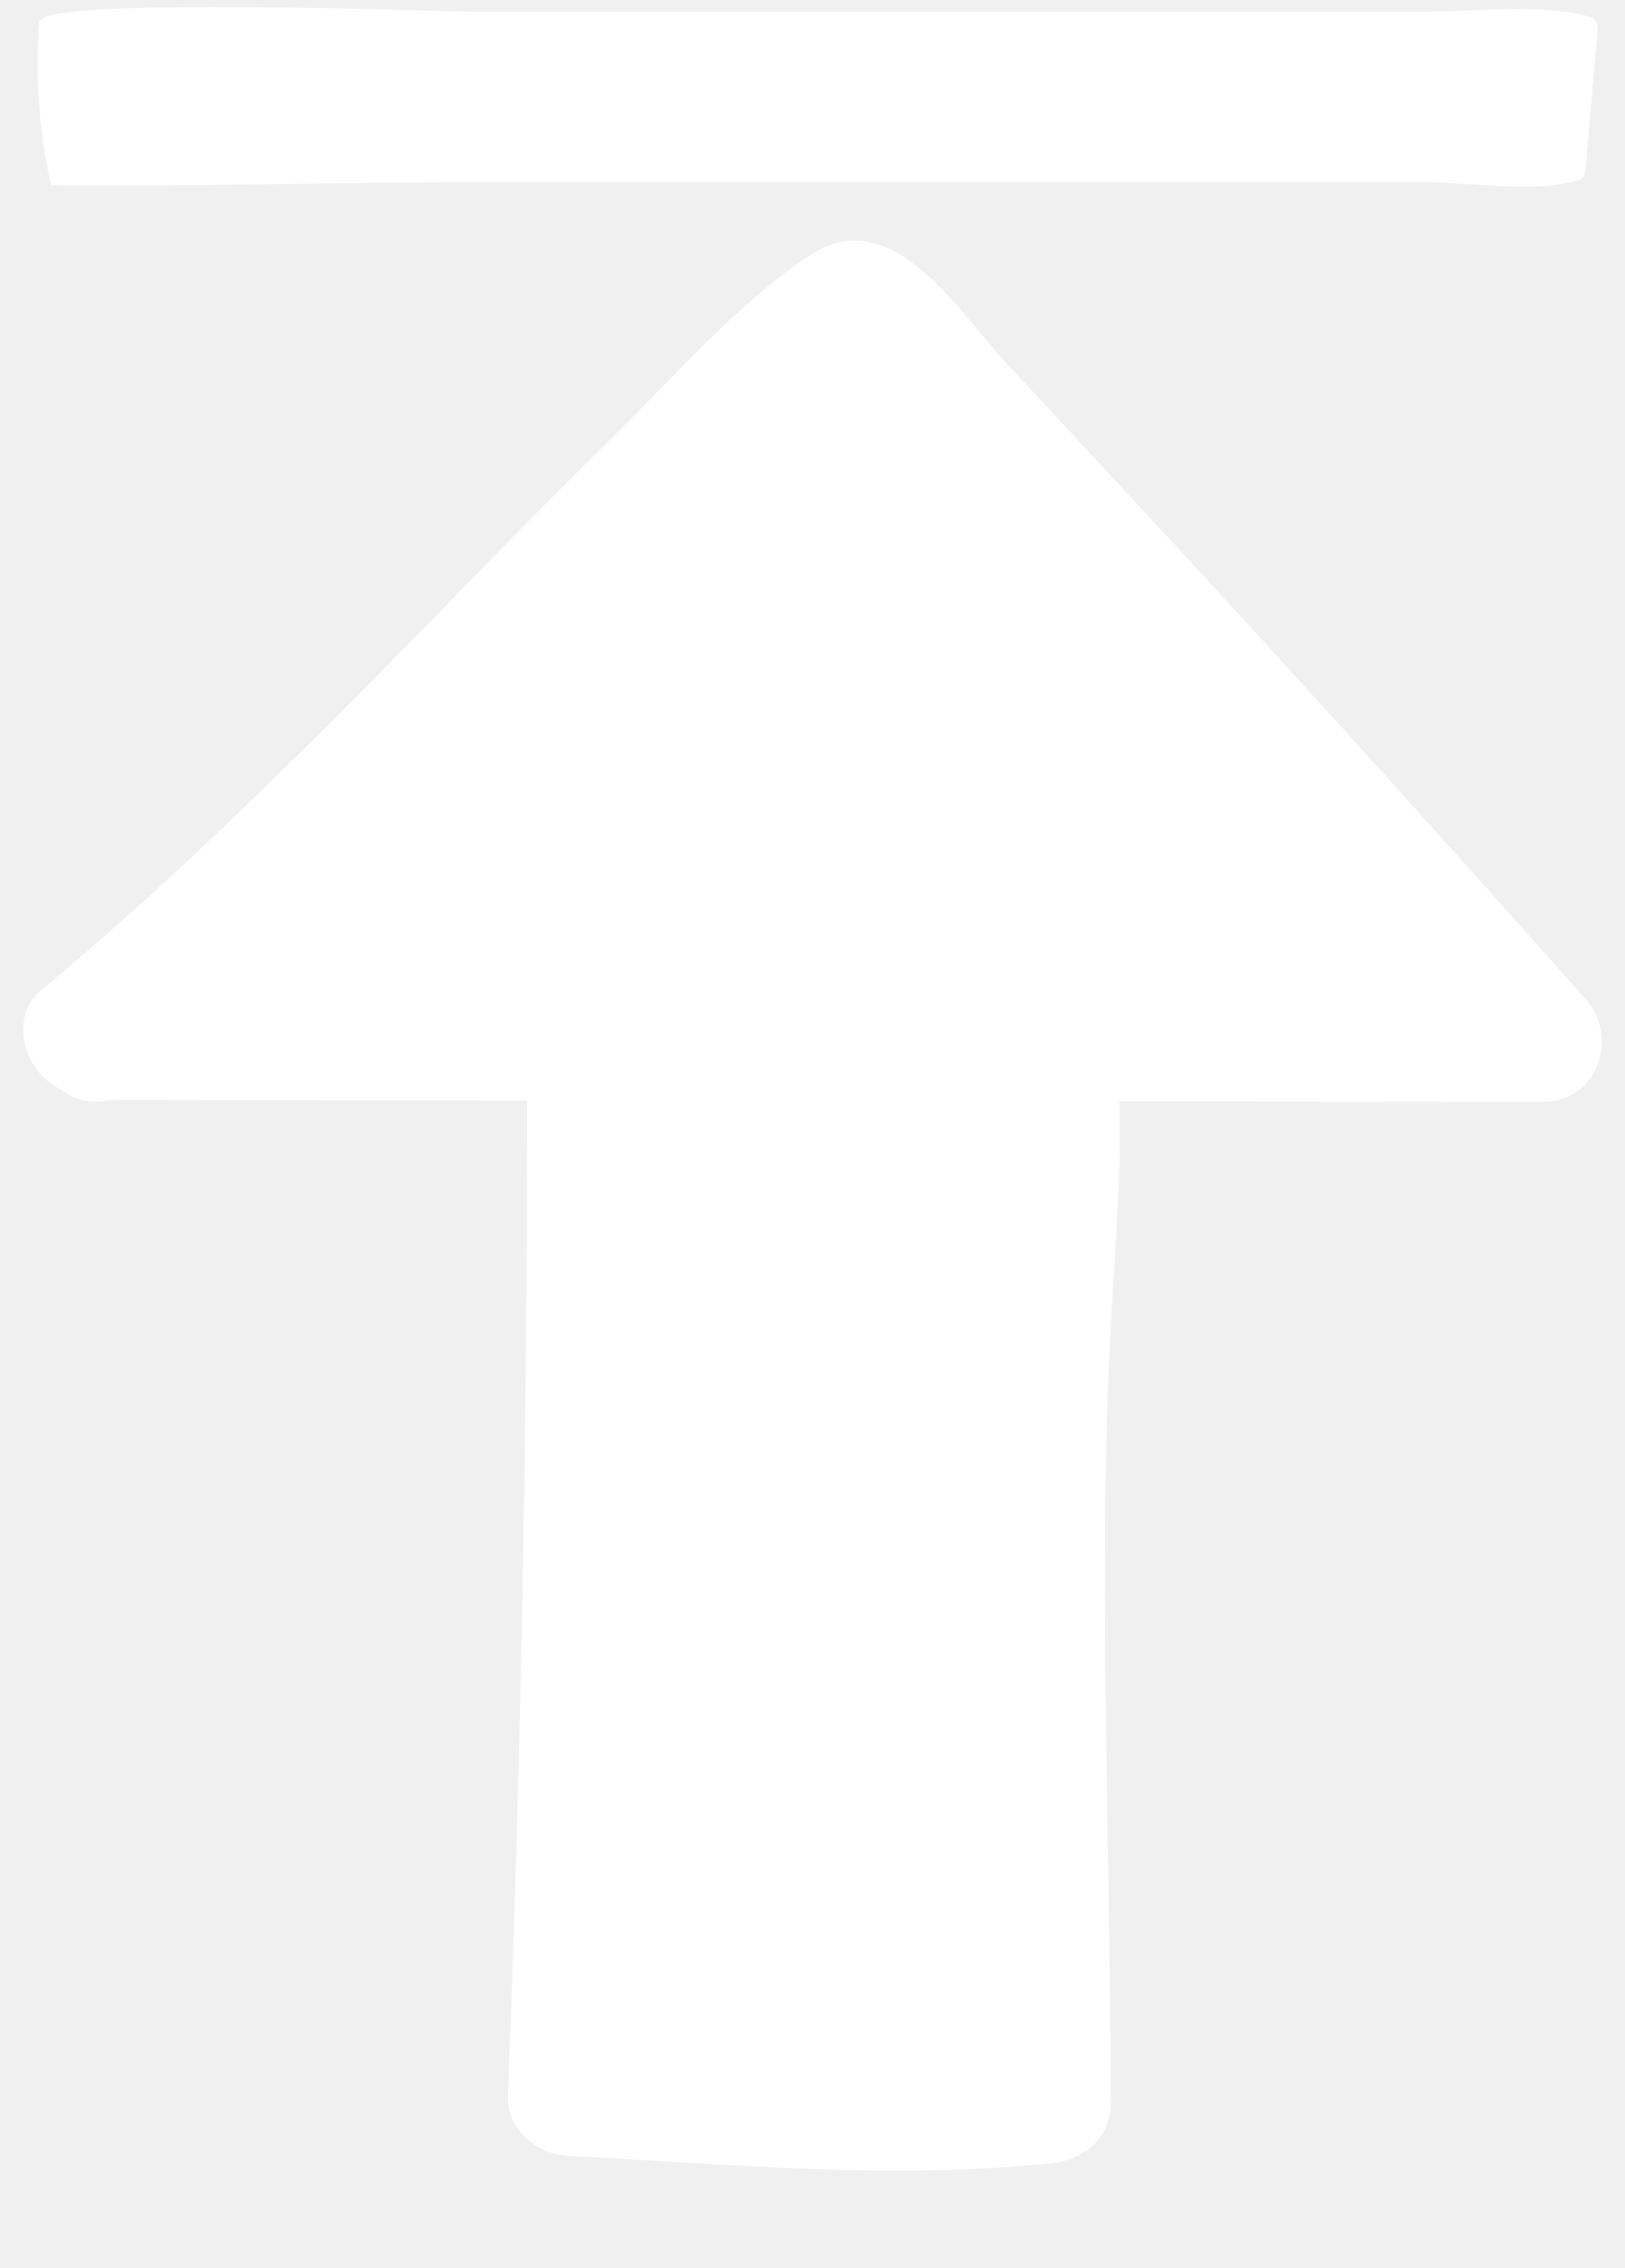
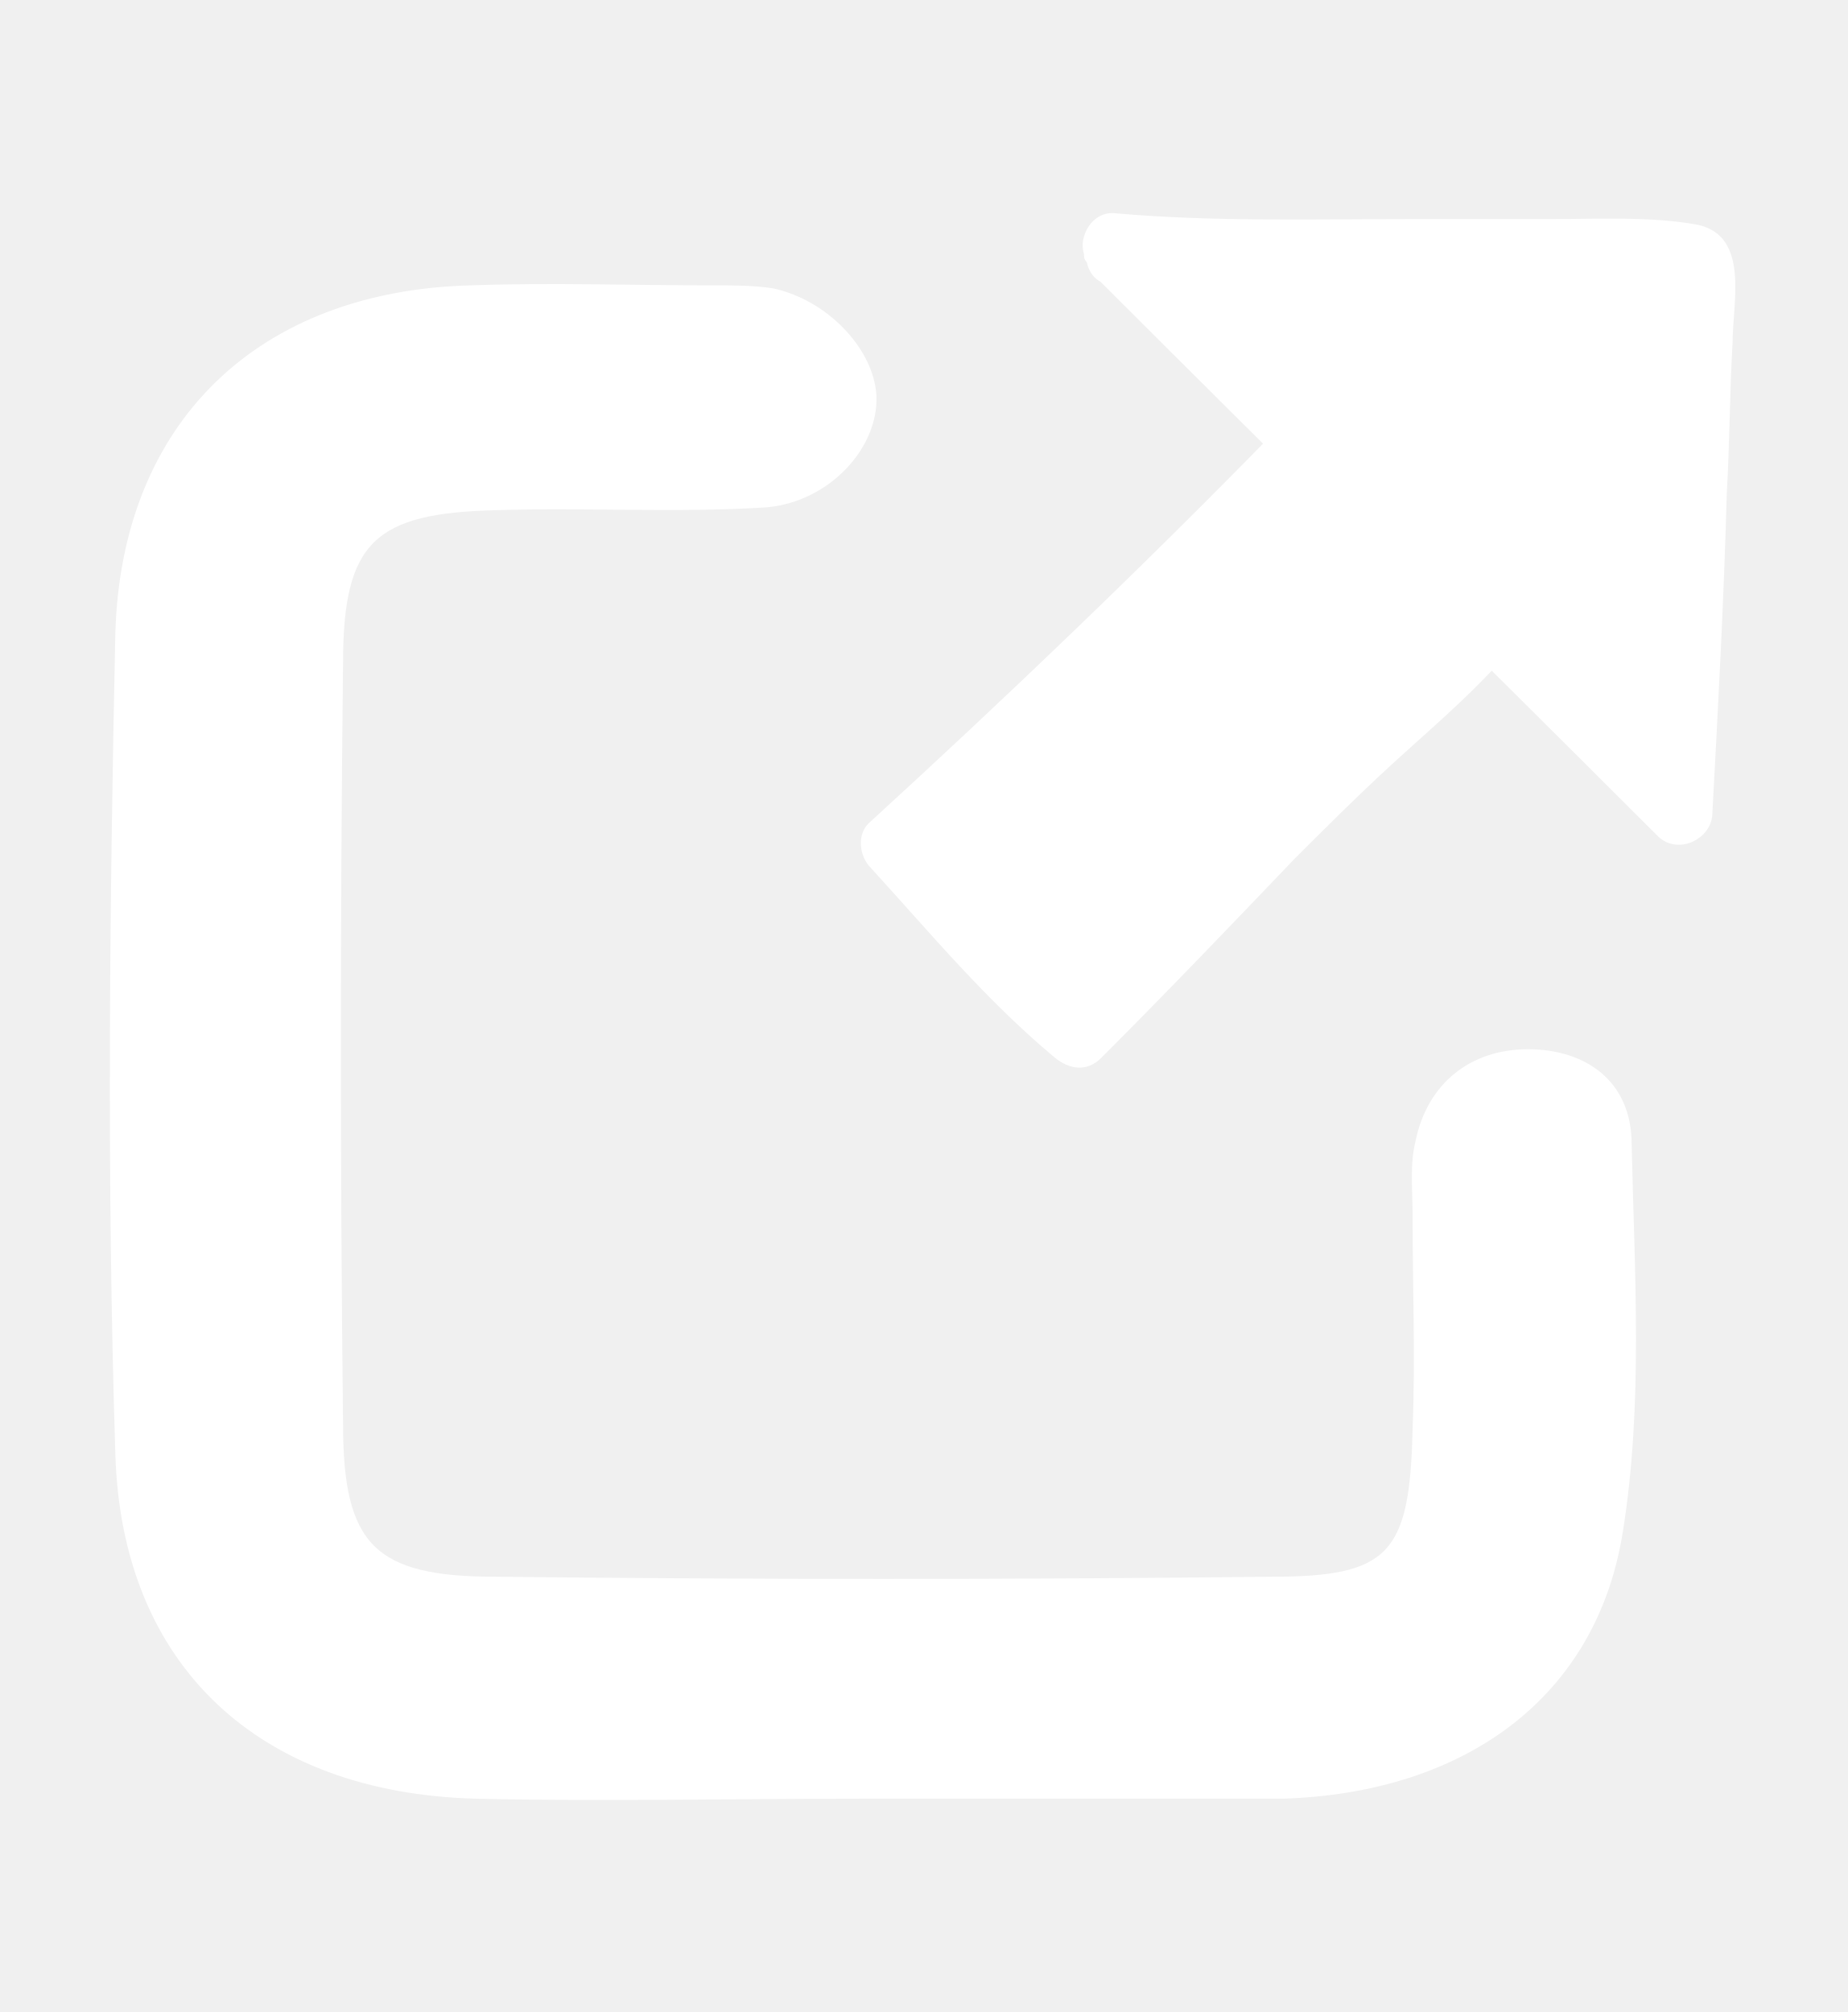
- <svg xmlns="http://www.w3.org/2000/svg" version="1.1" id="Layer_1" x="0px" y="0px" viewBox="0 0 50 69.8" style="enable-background:new 0 0 50 69.8;" xml:space="preserve">
+ <svg xmlns="http://www.w3.org/2000/svg" version="1.1" id="Layer_1" x="0px" y="0px" viewBox="0 0 64.1 69.8" style="enable-background:new 0 0 64.1 69.8;" xml:space="preserve">
  <style type="text/css">
	.st0{fill:#FFFFFF;}
</style>
  <g>
-     <path class="st0" d="M3.2,0.29c3.51-0.2,10.49,0.07,11.35,0.07c7.08,0,14.16,0,21.24,0c2.68,0,5.36,0,8.04,0   c1.58,0,3.48-0.25,5,0.13c0.1,0.02,0.21,0.06,0.27,0.15c0.08,0.11,0.07,0.27,0.05,0.41c-0.12,1.39-0.24,2.78-0.36,4.16   c-0.01,0.08-0.02,0.16-0.06,0.23c-0.05,0.08-0.13,0.11-0.21,0.13c-1.39,0.38-3.36,0.03-4.83,0.03c-2.18,0-4.36,0-6.54,0   c-7.26,0-14.52,0-21.79,0c-4.59,0-9.21,0.15-13.79,0.1C1.2,4.06,1.08,2.35,1.21,0.67C1.22,0.47,2.01,0.35,3.2,0.29z" />
-   </g>
-   <g>
    <g>
-       <path class="st0" d="M2.94,32.01c14.85,0.02,29.7,0.05,44.55,0.06C40.7,24.43,33.8,16.9,26.8,9.46c-0.11-0.11-0.22-0.23-0.37-0.26    c-0.21-0.04-0.41,0.11-0.55,0.25c-8.13,7.07-15.01,15.48-23.29,22.33L2.94,32.01z" />
      <g>
-         <path class="st0" d="M2.94,33.85c14.85,0.02,29.7,0.05,44.55,0.06c1.68,0,2.34-1.99,1.31-3.16c-4-4.49-8.01-8.95-12.08-13.37     c-1.9-2.06-3.81-4.12-5.72-6.17c-1.5-1.6-3.53-5.01-6.05-3.37c-2.23,1.46-4.19,3.74-6.08,5.6C17,15.28,15.18,17.13,13.37,19     c-3.9,3.97-7.82,7.92-12.11,11.48c-0.95,0.79-0.55,2.32,0.37,2.91c0.12,0.07,0.25,0.15,0.37,0.23c2.02,1.27,3.88-1.94,1.86-3.19     c-0.12-0.07-0.25-0.15-0.37-0.23c0.12,0.97,0.25,1.94,0.37,2.91C8,29.66,11.8,25.86,15.57,22.02c1.82-1.85,3.64-3.71,5.49-5.54     c0.92-0.91,1.85-1.81,2.8-2.7c0.54-0.51,1.09-1.01,1.63-1.52c0.31-0.28,1.01-1.17,1.41-1.26c-0.48-0.06-0.95-0.12-1.43-0.18     c0.99,0.68,1.86,1.95,2.68,2.81c0.89,0.95,1.78,1.9,2.66,2.86c1.7,1.84,3.4,3.67,5.09,5.52c3.45,3.77,6.87,7.56,10.26,11.38     c0.43-1.05,0.88-2.11,1.31-3.16c-14.85-0.02-29.7-0.05-44.55-0.06C0.56,30.16,0.56,33.85,2.94,33.85z" />
+         <path class="st0" d="M38.8,8.8c6.5,6.5,13,12.9,19.5,19.4c0.4-6.3,0.6-12.6,0.8-18.9c0-0.1,0-0.2,0-0.3c-0.1-0.1-0.2-0.1-0.3-0.1     c-6.6-0.4-13.3,0.2-19.9-0.4L38.8,8.8z" />
+         <g>
+           <path class="st0" d="M38,9.6c6.5,6.5,13,12.9,19.5,19.4c0.7,0.7,1.9,0.1,1.9-0.8c0.2-3.7,0.4-7.4,0.5-11.1      c0.1-1.7,0.1-3.5,0.2-5.2c0-1.4,0.6-3.7-1.2-4.1c-1.6-0.3-3.5-0.2-5.1-0.2c-1.6,0-3.2,0-4.8,0c-3.4,0-6.9,0.1-10.3-0.2      c-0.8-0.1-1.3,0.8-1.1,1.4c0,0.1,0,0.2,0.1,0.3c0.3,1.4,2.5,0.8,2.2-0.6c0-0.1,0-0.2-0.1-0.3c-0.4,0.5-0.7,1-1.1,1.4      c3.3,0.3,6.6,0.3,9.9,0.2c1.6,0,3.2,0,4.8,0c0.8,0,1.6,0,2.4,0c0.5,0,0.9,0,1.4,0c0.3,0,1-0.1,1.2,0.1c-0.2-0.2-0.4-0.5-0.5-0.7      c0.1,0.7,0,1.7-0.1,2.4c0,0.8,0,1.6-0.1,2.4c-0.1,1.5-0.1,3.1-0.2,4.6c-0.1,3.2-0.3,6.3-0.5,9.4c0.6-0.3,1.3-0.5,1.9-0.8      c-6.5-6.5-13-12.9-19.5-19.4C38.6,6.9,37,8.5,38,9.6z" />
+         </g>
+       </g>
+       <g>
+         <path class="st0" d="M44.9,15.9c-4.5,4.6-9.2,9.1-13.9,13.4c2,2.2,4.1,4.7,6.4,6.6c3.2-3.2,6.7-7.1,10.1-10.2     c1.2-1.1,2.5-2.1,3.6-3.4" />
+         <g>
+           <path class="st0" d="M44.1,15.1c-4.5,4.6-9.2,9.1-13.9,13.4c-0.5,0.4-0.4,1.2,0,1.6c2.1,2.3,4,4.6,6.4,6.6      c0.5,0.4,1.1,0.5,1.6,0c2.3-2.3,4.5-4.6,6.7-6.9c1.1-1.1,2.2-2.2,3.4-3.3c1.2-1.1,2.5-2.2,3.6-3.4c1-1.1-0.6-2.7-1.6-1.6      c-1.1,1.2-2.4,2.3-3.6,3.4c-1.2,1.1-2.3,2.2-3.4,3.3c-2.3,2.3-4.5,4.6-6.7,6.9c0.5,0,1.1,0,1.6,0c-2.4-1.9-4.3-4.3-6.4-6.6      c0,0.5,0,1.1,0,1.6c4.7-4.4,9.3-8.9,13.9-13.4C46.8,15.6,45.2,14,44.1,15.1L44.1,15.1z" />
+         </g>
      </g>
    </g>
    <g>
-       <path class="st0" d="M18.07,33.19c0.01,10.44-0.18,20.88-0.59,31.31c4.86,0.23,10.02,0.76,14.85,0.23c0-7.4-0.38-15.77-0.04-23.33    c0.12-2.66,0.44-5.34,0.27-8" />
-       <g>
-         <path class="st0" d="M16.22,33.19c0.01,10.44-0.18,20.88-0.59,31.31c-0.04,1.04,0.89,1.8,1.85,1.85     c4.94,0.25,9.9,0.74,14.85,0.23c1-0.1,1.85-0.76,1.85-1.85c-0.01-5.22-0.17-10.44-0.18-15.66c0-2.55,0.02-5.12,0.15-7.66     c0.12-2.68,0.41-5.33,0.27-8c-0.12-2.37-3.82-2.38-3.7,0c0.14,2.68-0.15,5.34-0.27,8c-0.12,2.55-0.15,5.1-0.15,7.66     c0.01,5.22,0.17,10.44,0.18,15.66c0.62-0.62,1.23-1.23,1.85-1.85c-4.94,0.51-9.9,0.02-14.85-0.23c0.62,0.62,1.23,1.23,1.85,1.85     c0.41-10.43,0.6-20.86,0.59-31.31C19.9,30.81,16.2,30.81,16.22,33.19L16.22,33.19z" />
-       </g>
+       <path class="st0" d="M29.9,62.4c-4.5,0-9,0.1-13.4,0C9,62.2,4.2,57.8,4,50.4C3.7,40.9,3.8,31.5,4,22c0.2-7.4,5-11.9,12.3-12.1    c2.8-0.1,5.6,0,8.5,0c0.7,0,1.3,0,2,0.1c1.9,0.4,3.5,2.1,3.6,3.7c0.1,1.8-1.6,3.7-3.8,3.9c-3.1,0.2-6.3,0-9.4,0.1    c-4.2,0.1-5.3,1.1-5.3,5.3c-0.1,8.8-0.1,17.6,0,26.4c0,4.2,1.1,5.3,5.3,5.3c9,0.1,17.9,0.1,26.9,0c4.1,0,4.8-0.8,4.9-5.1    c0.1-2.5,0-5,0-7.5c0-0.8-0.1-1.7,0.1-2.5c0.4-2,1.9-3.2,3.9-3.2c2,0,3.6,1.1,3.6,3.3c0.1,4.5,0.4,9-0.3,13.4    c-0.9,5.8-5.5,9.1-11.8,9.3c-0.2,0-0.3,0-0.5,0C39.1,62.4,34.5,62.4,29.9,62.4z" />
    </g>
  </g>
</svg>
